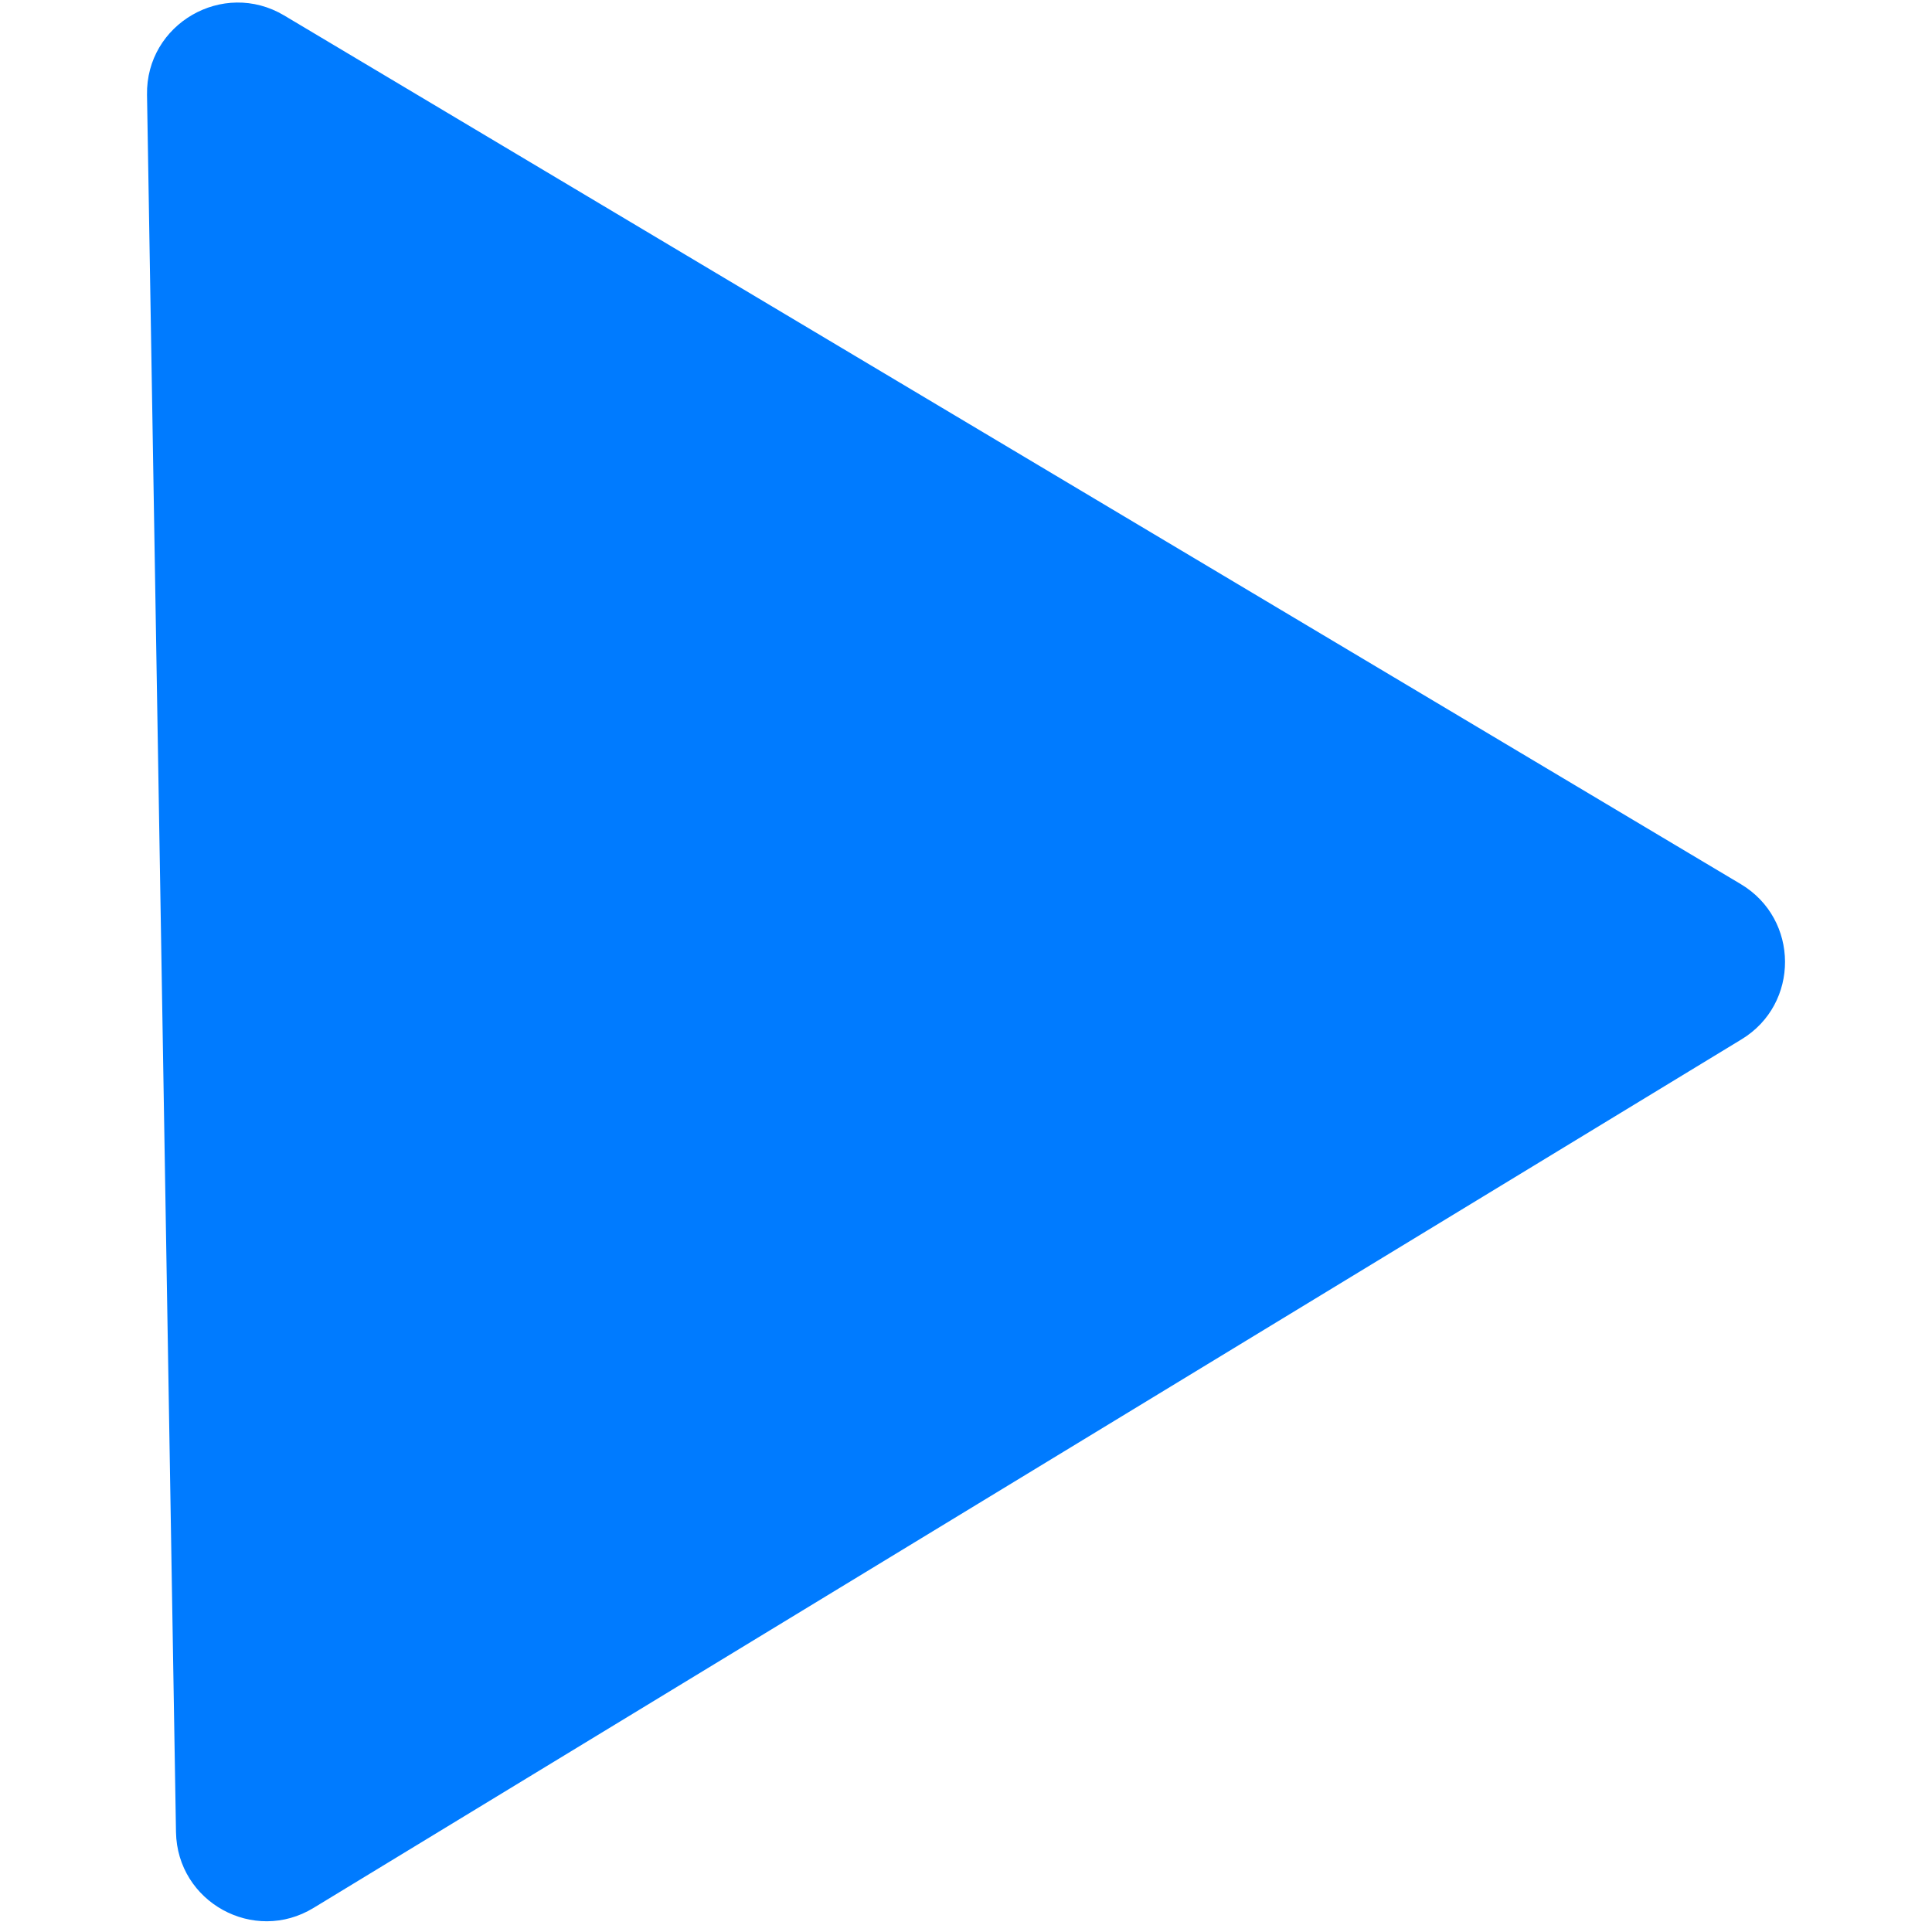
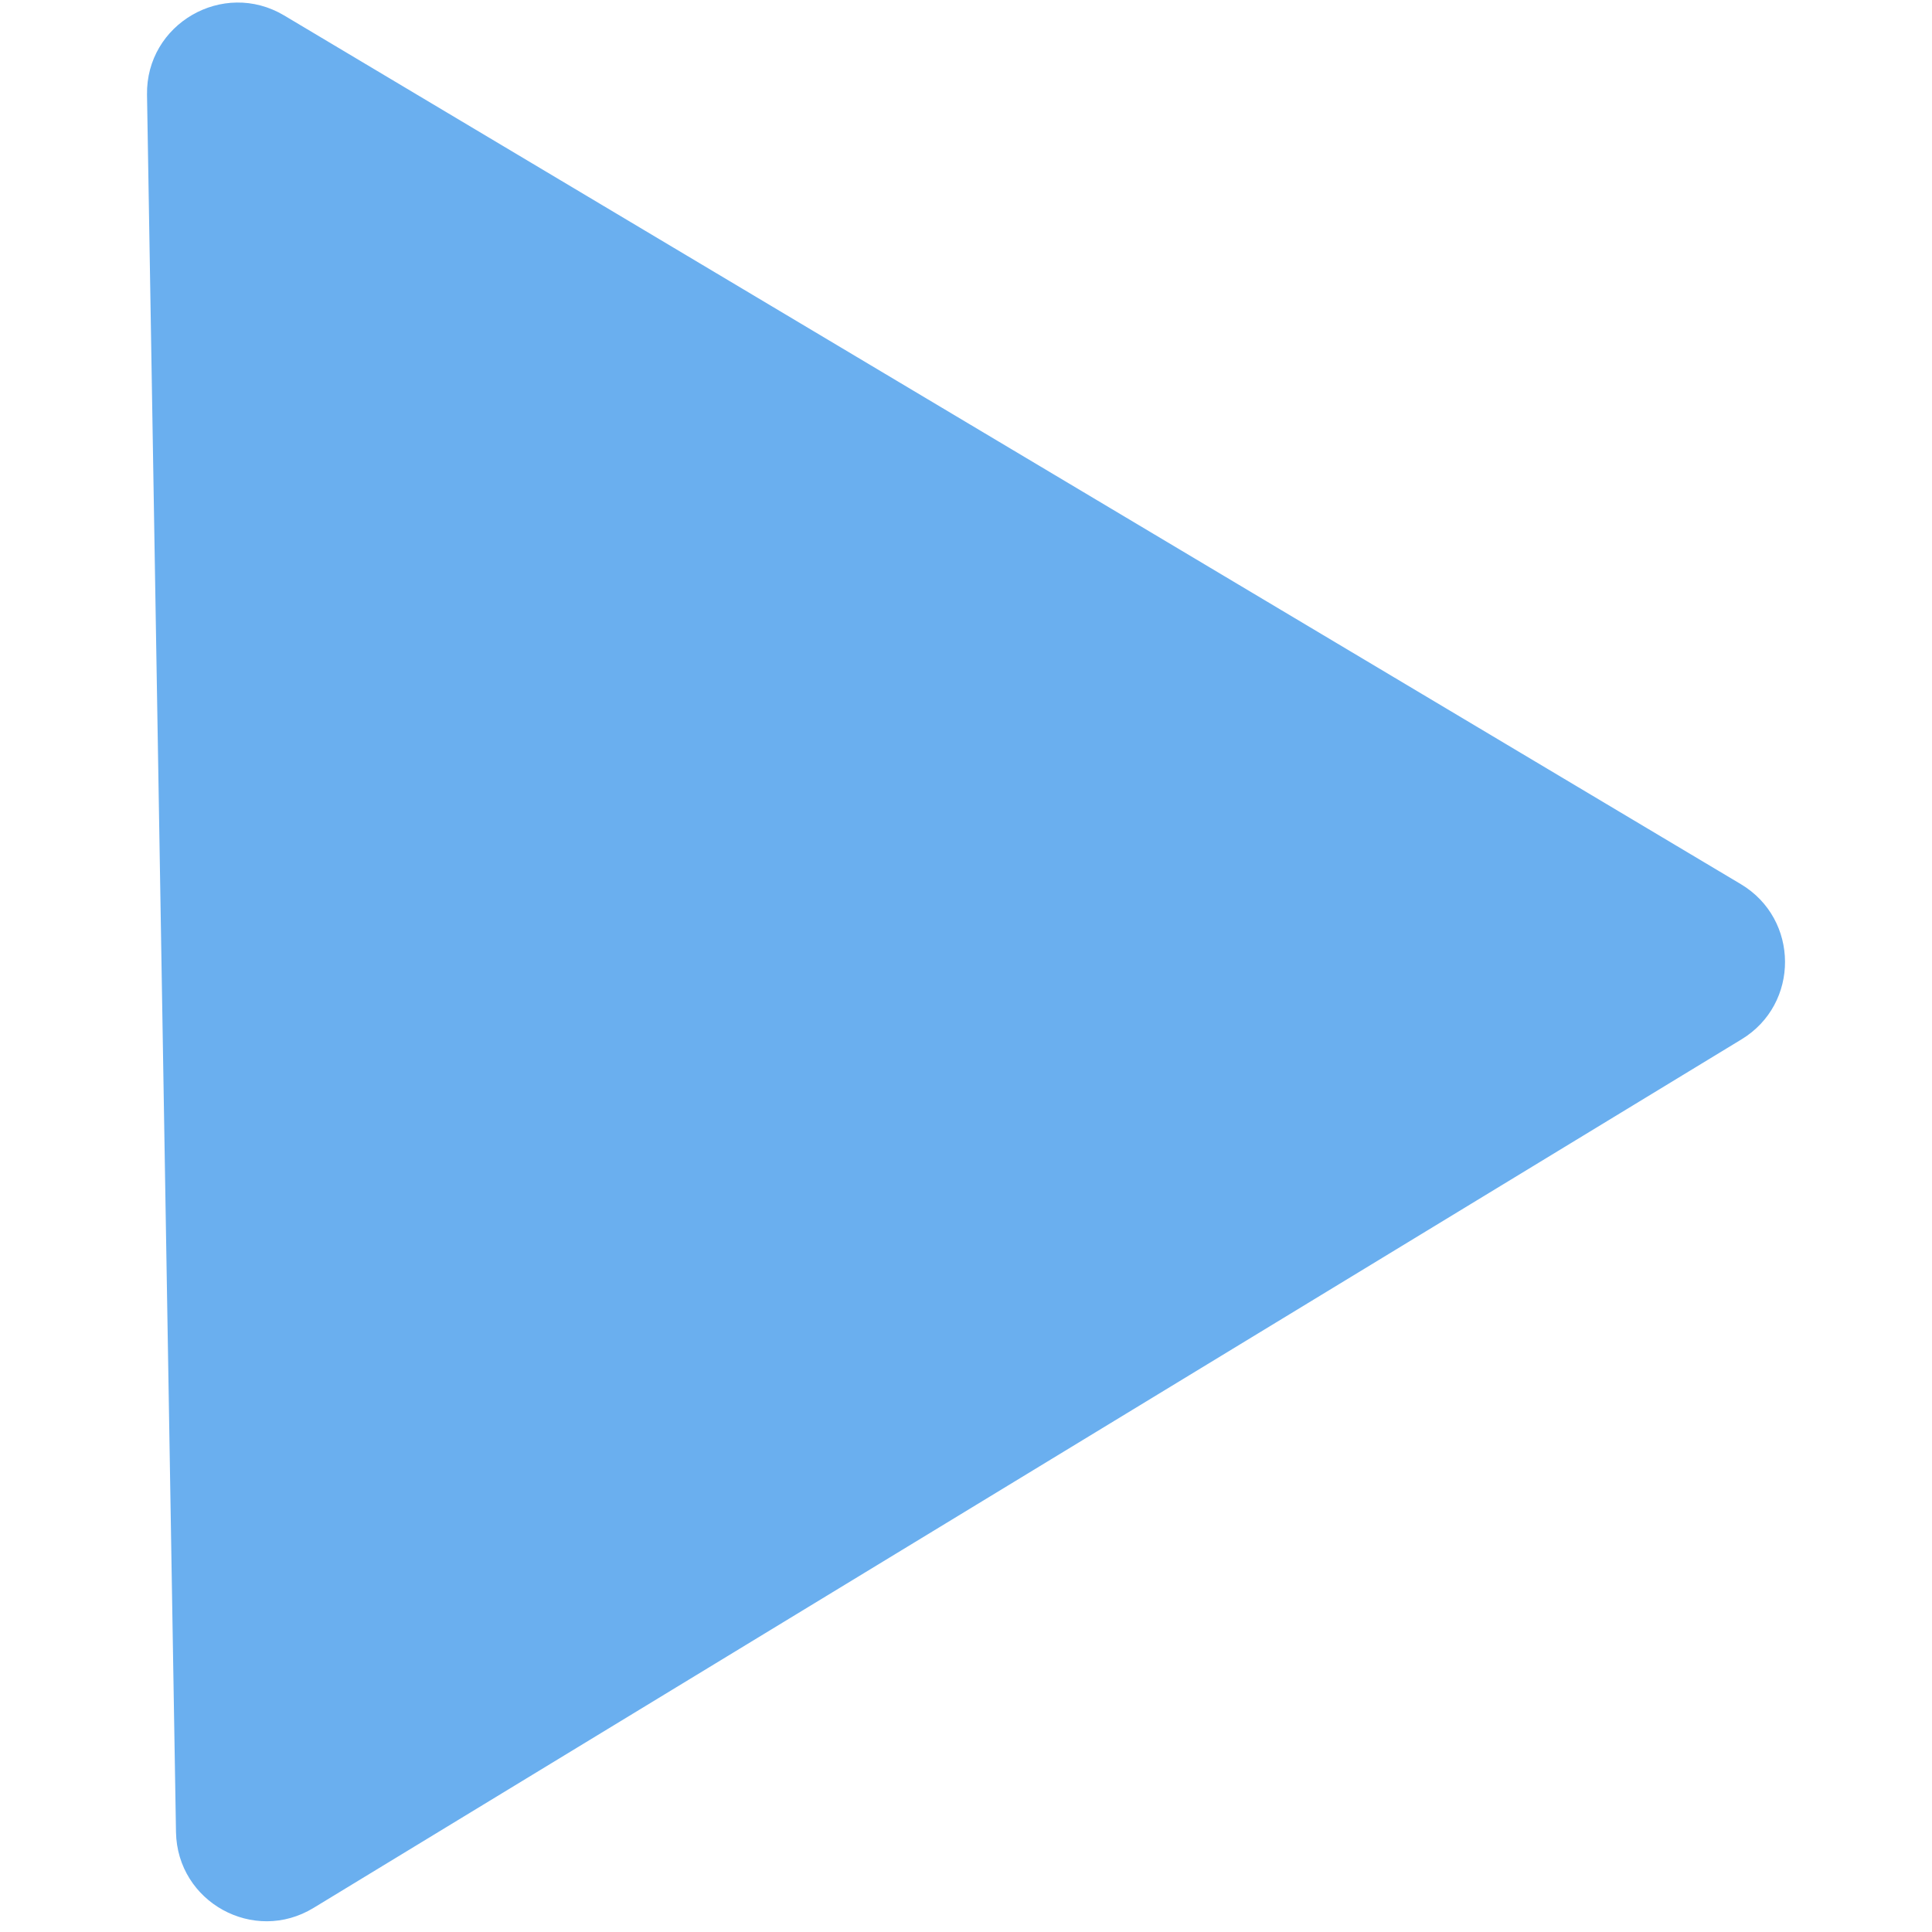
<svg xmlns="http://www.w3.org/2000/svg" id="Layer_1" data-name="Layer 1" viewBox="0 0 64 64">
  <defs>
    <style>
      .cls-1 {
-         fill: #007bff;
+         fill: #6aafef;
      }
    </style>
  </defs>
  <path class="cls-1" d="m57.67,29.29L9.41.51c-2.02-1.2-4.58.28-4.54,2.63l.96,57.55c.04,2.32,2.58,3.72,4.56,2.51l47.3-28.77c1.93-1.17,1.92-3.98-.02-5.14Z" />
</svg>
